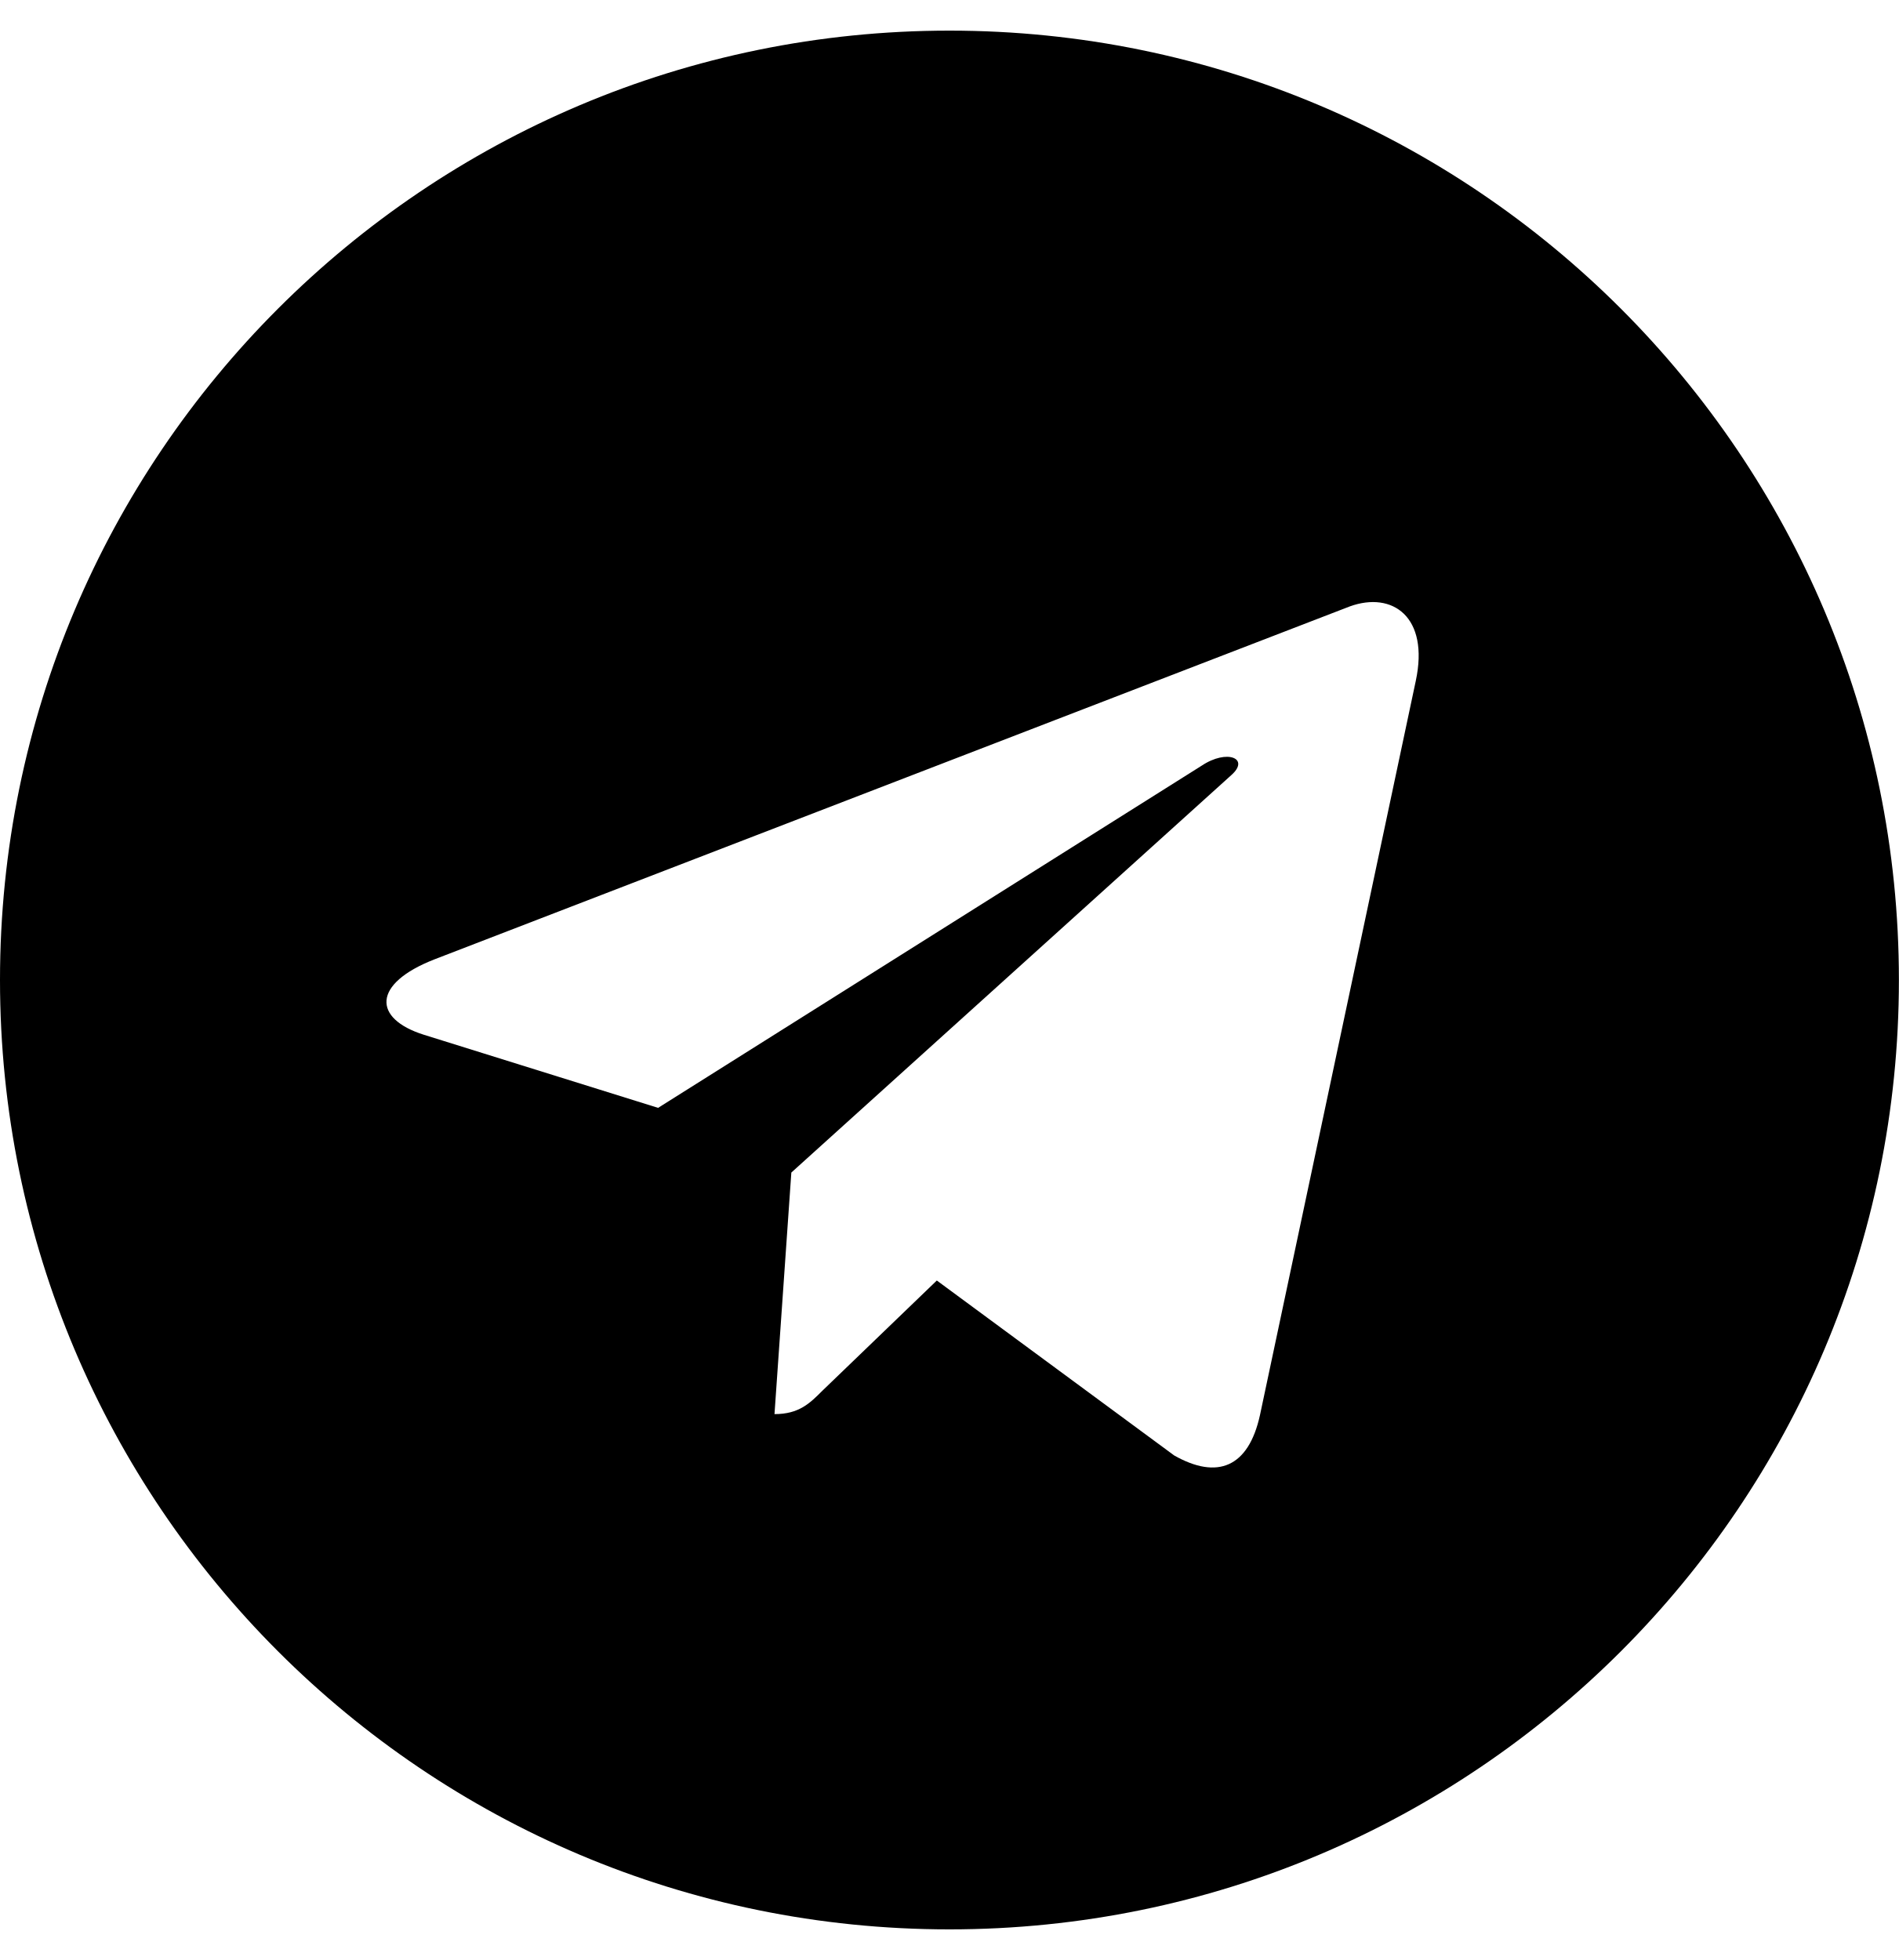
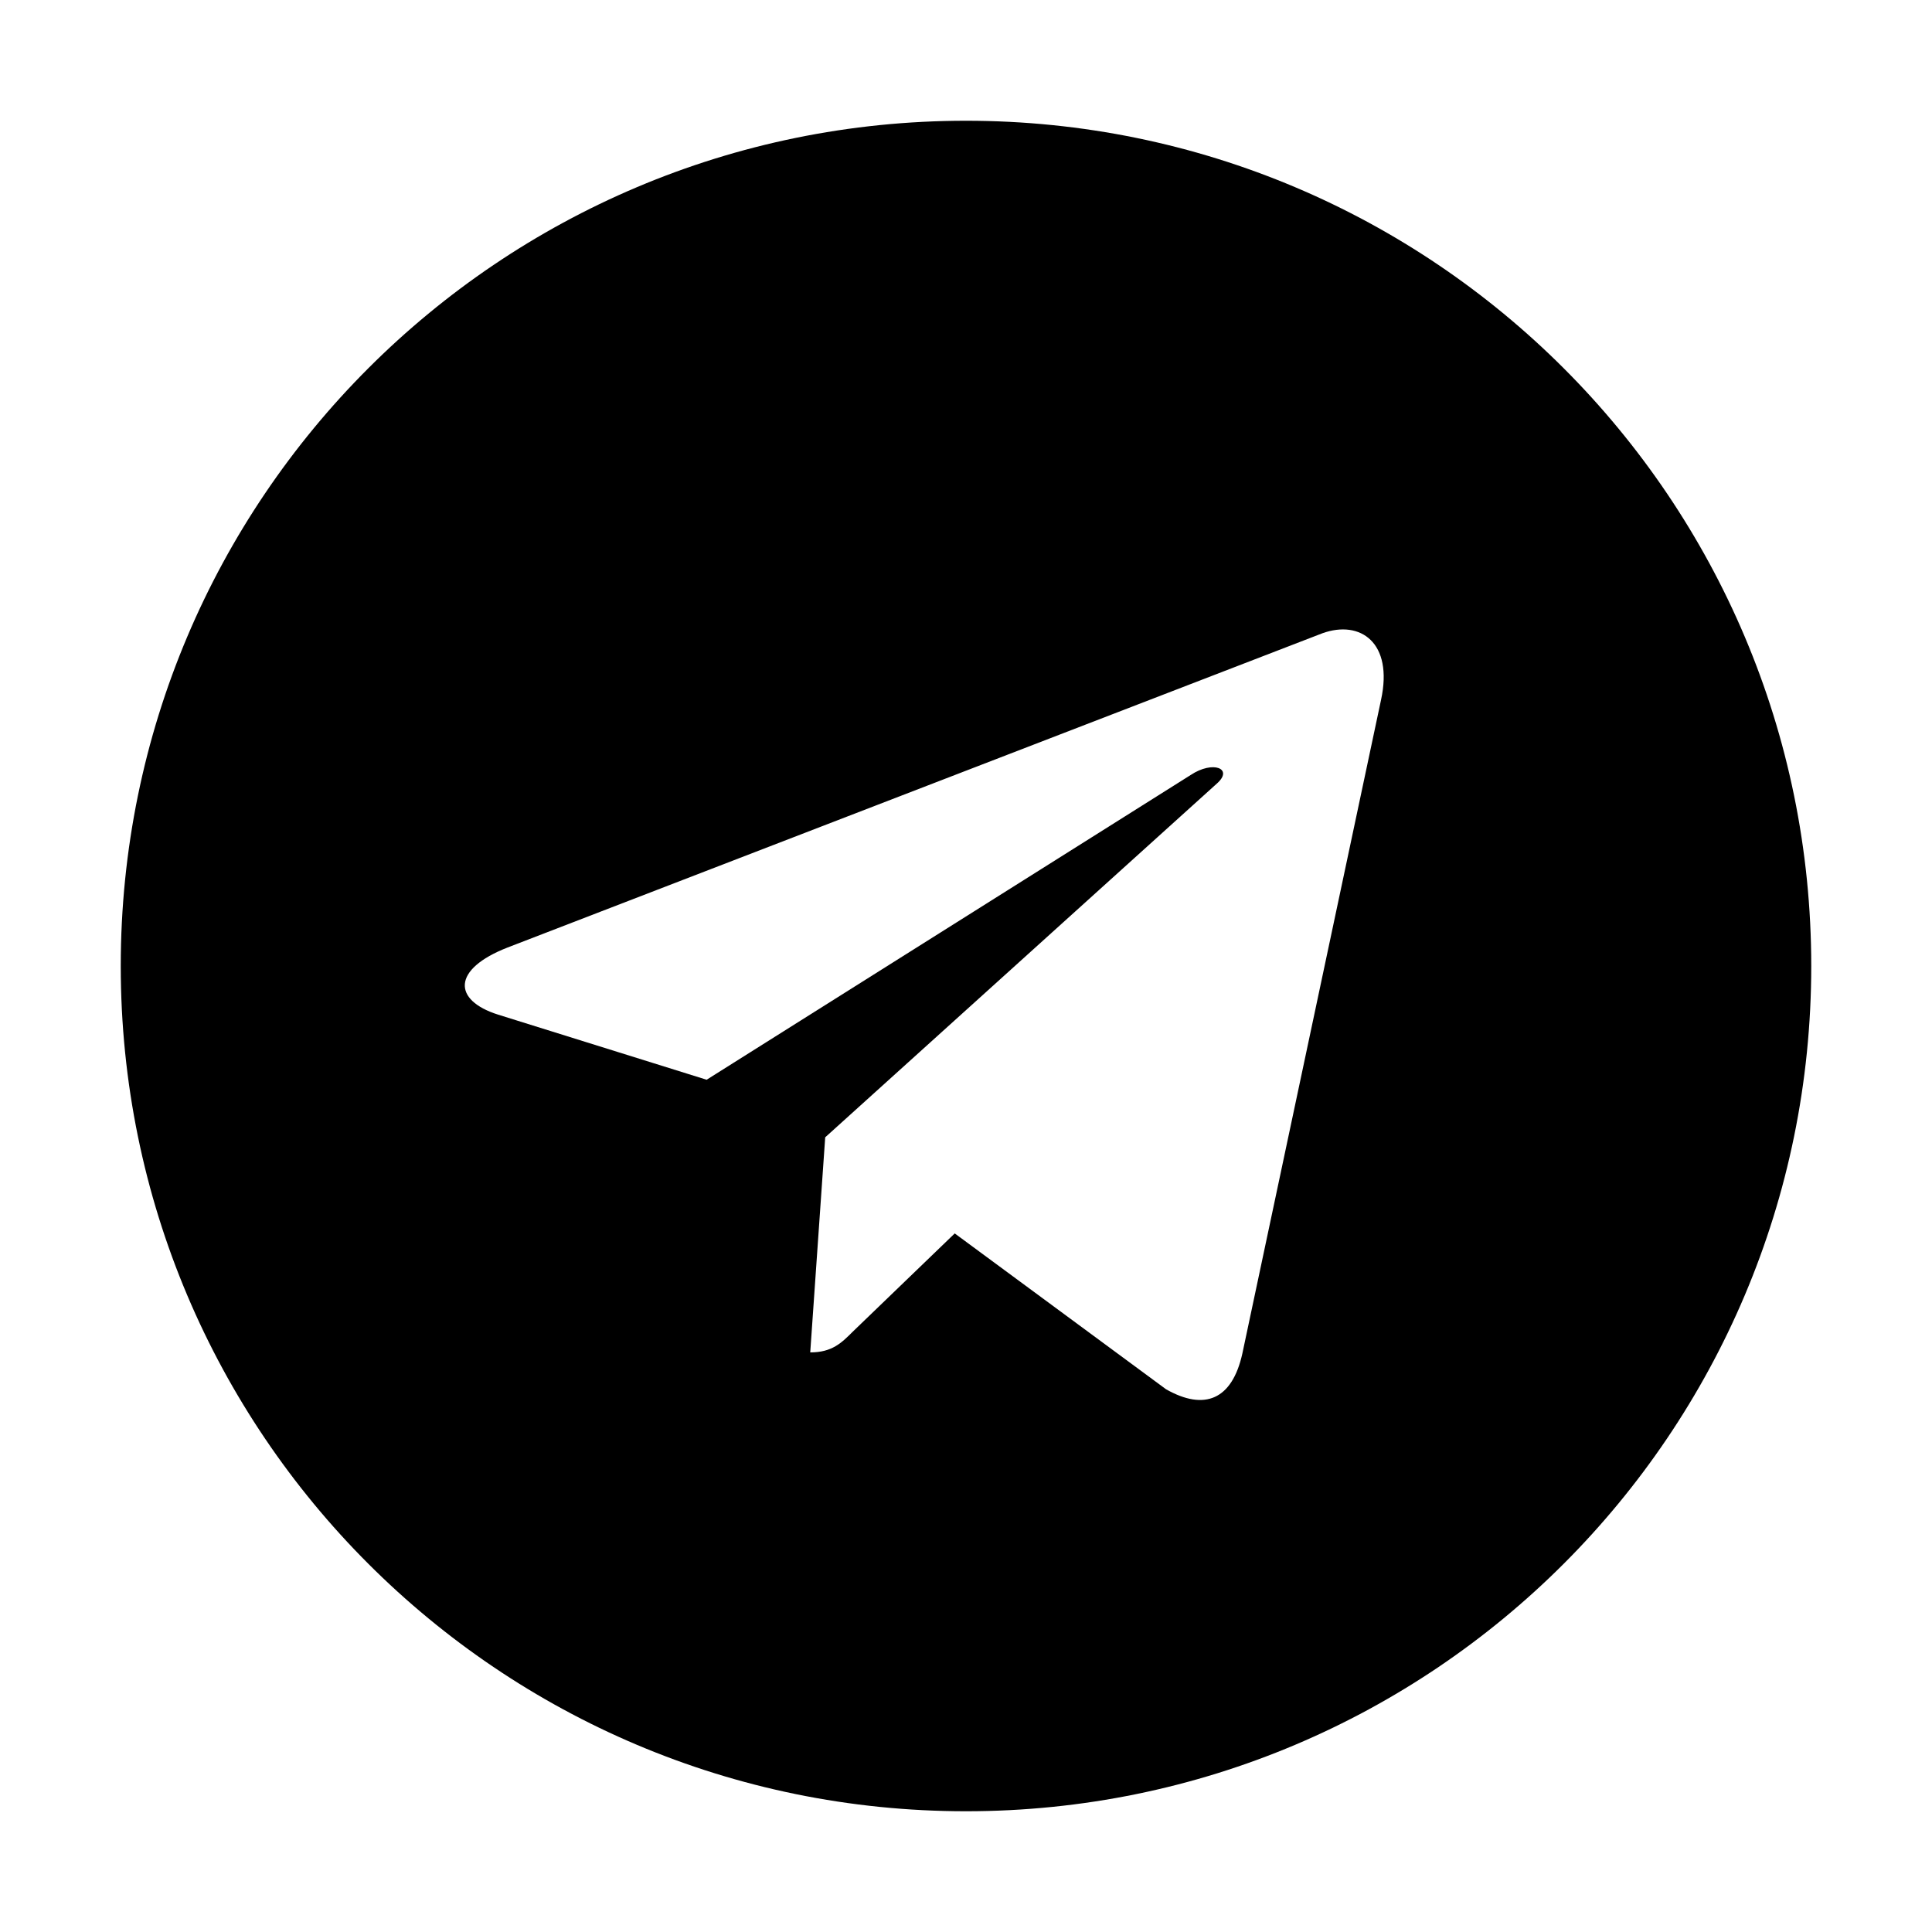
- <svg xmlns="http://www.w3.org/2000/svg" viewBox="0 0 496 512">
-   <path d="M248 8C111 8 0 119 0 256s111 248 248 248 248-111 248-248S385 8 248 8zm121.8 169.9l-40.7 191.8c-3 13.6-11.1 16.9-22.4 10.5l-62-45.7-29.9 28.8c-3.3 3.3-6.1 6.1-12.5 6.1l4.4-63.1 114.9-103.8c5-4.4-1.1-6.9-7.7-2.5l-142 89.4-61.2-19.1c-13.3-4.2-13.6-13.3 2.8-19.7l239.1-92.2c11.1-4 20.8 2.7 17.2 19.5z" />
+ <svg xmlns="http://www.w3.org/2000/svg" version="1.1" id="icon_telegram" x="0px" y="0px" width="24px" height="24px" viewBox="0 0 24 24" enable-background="new 0 0 24 24" xml:space="preserve">
+   <path d="M12,1.5C6.2,1.5,1.5,6.2,1.5,12c0,5.801,4.7,10.5,10.5,10.5c5.801,0,10.5-4.699,10.5-10.5C22.5,6.2,17.801,1.5,12,1.5z   M17.156,8.693l-1.723,8.121c-0.127,0.575-0.47,0.715-0.948,0.444l-2.625-1.936l-1.266,1.22c-0.14,0.14-0.258,0.258-0.529,0.258  l0.186-2.672l4.865-4.394c0.212-0.186-0.047-0.292-0.326-0.106l-6.012,3.785l-2.591-0.809c-0.563-0.178-0.576-0.563,0.119-0.834  l10.123-3.904C16.899,7.698,17.31,7.982,17.156,8.693z" />
</svg>
